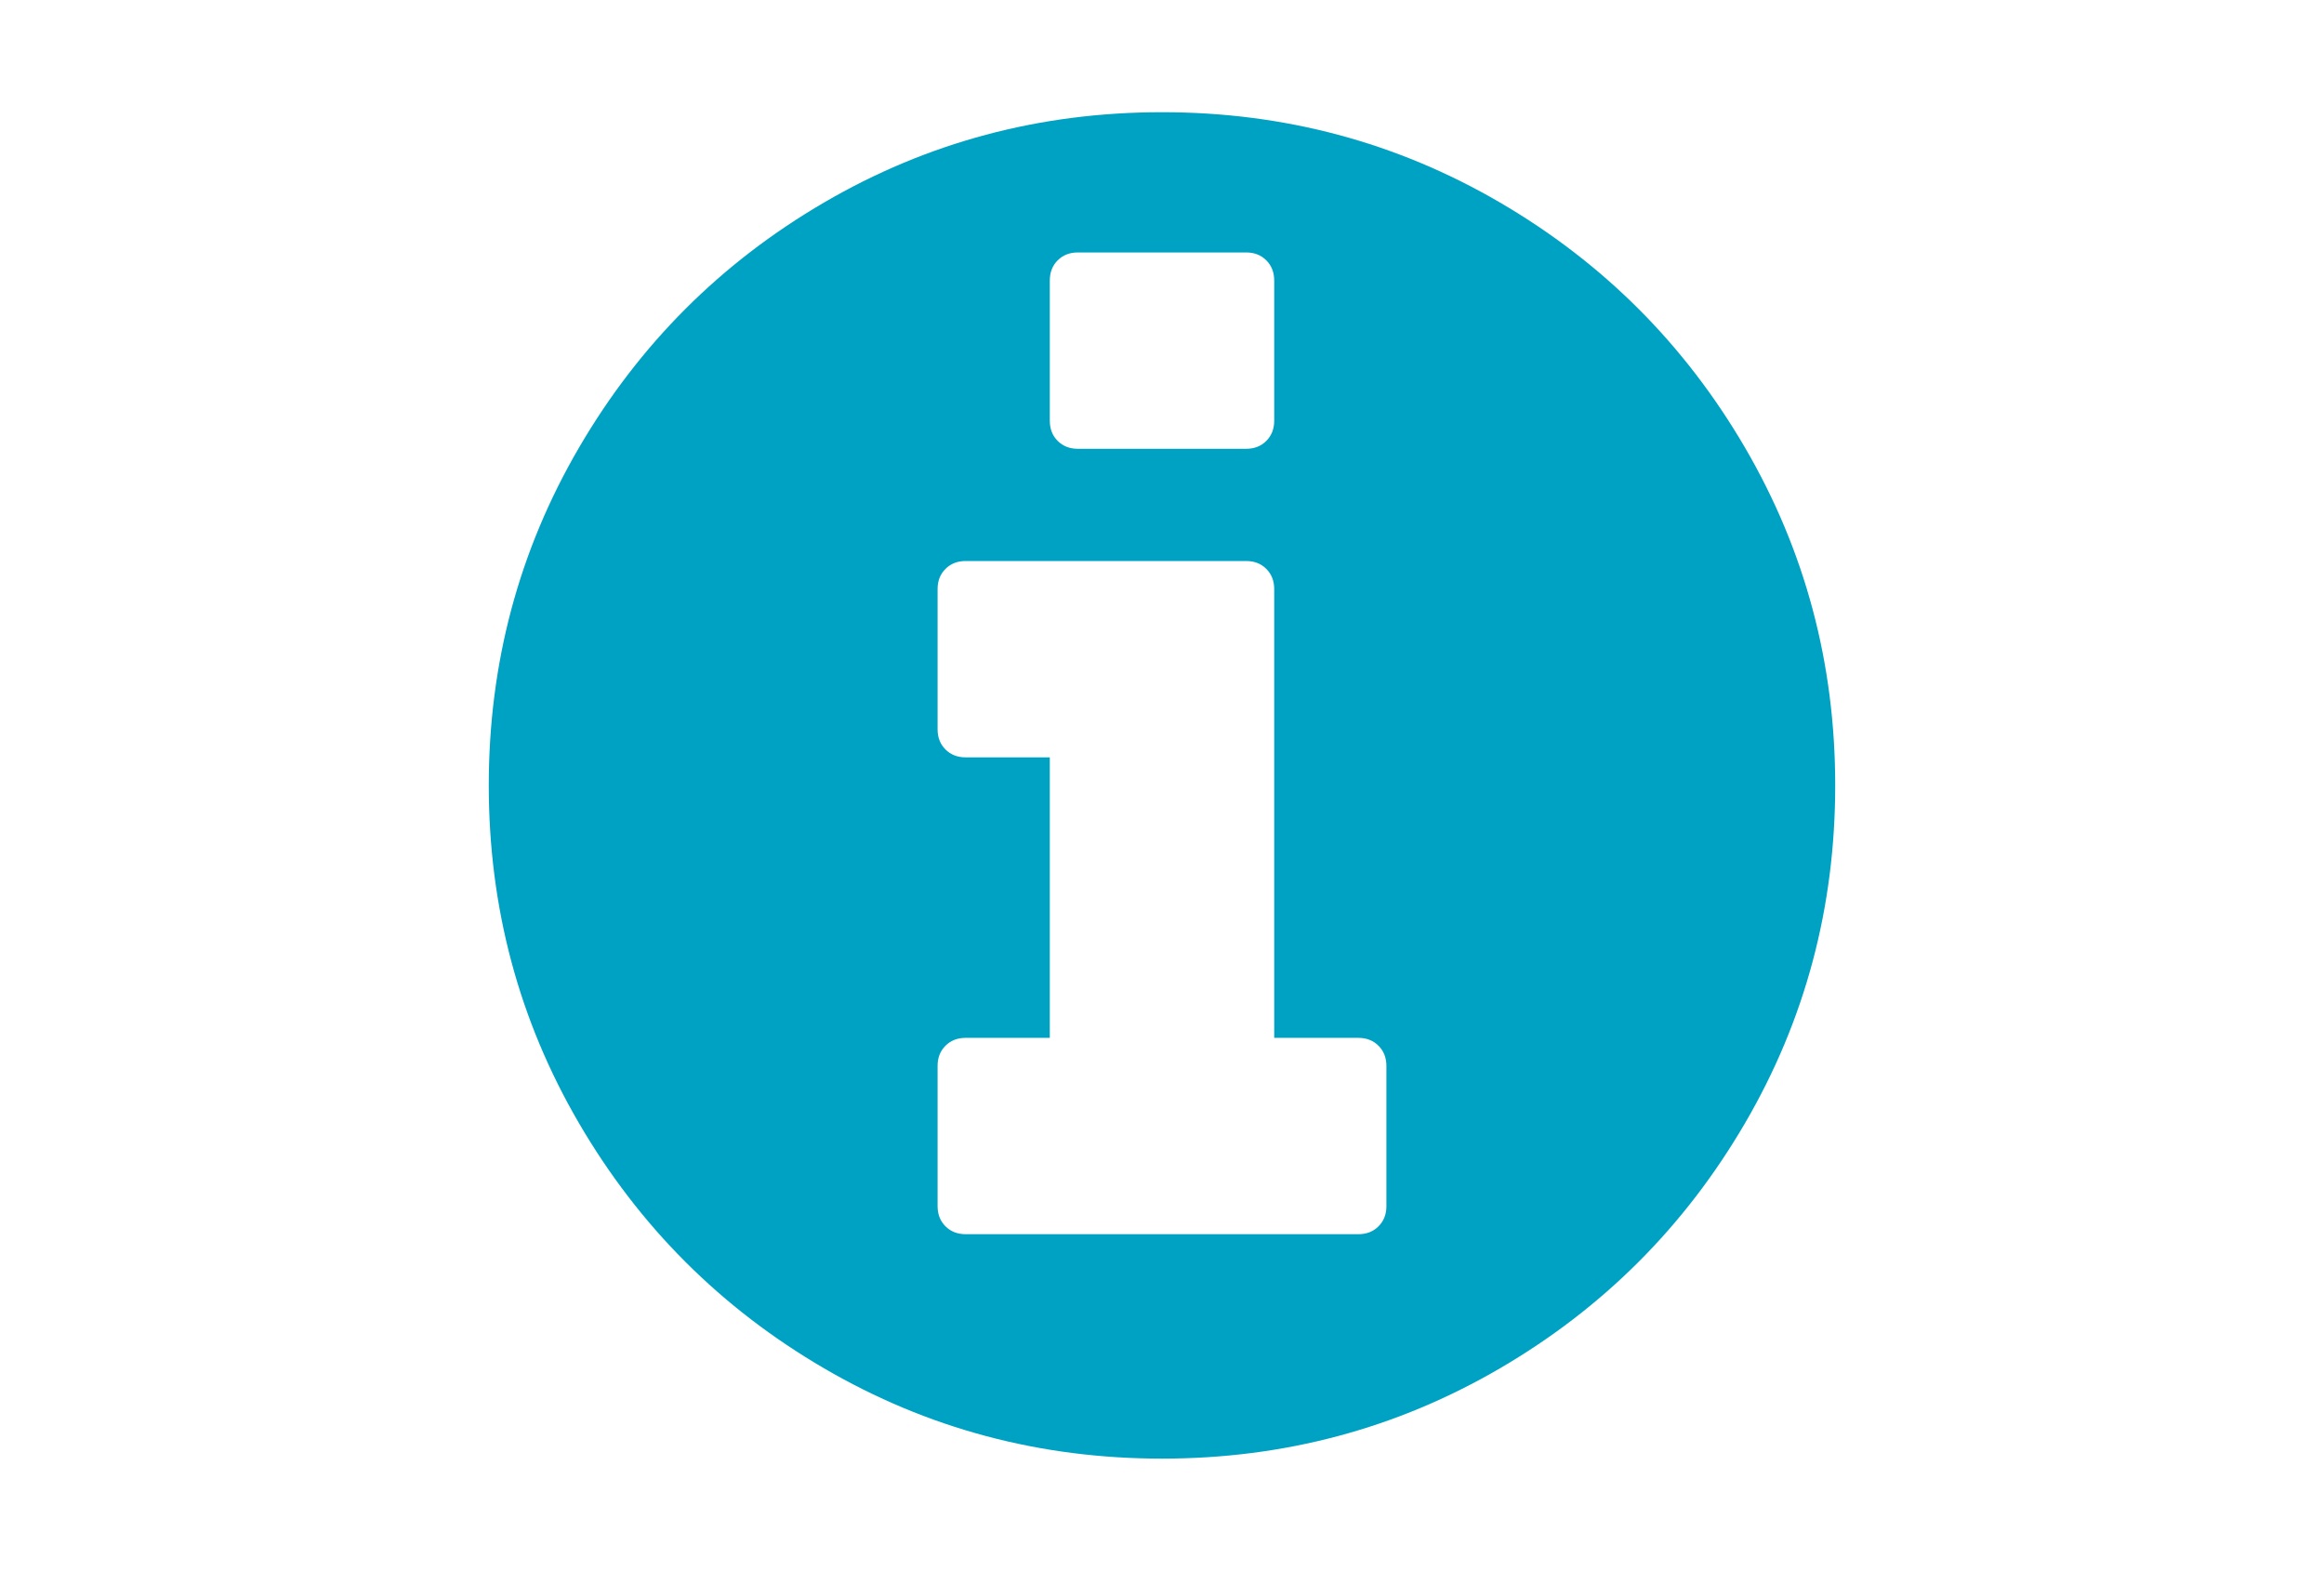
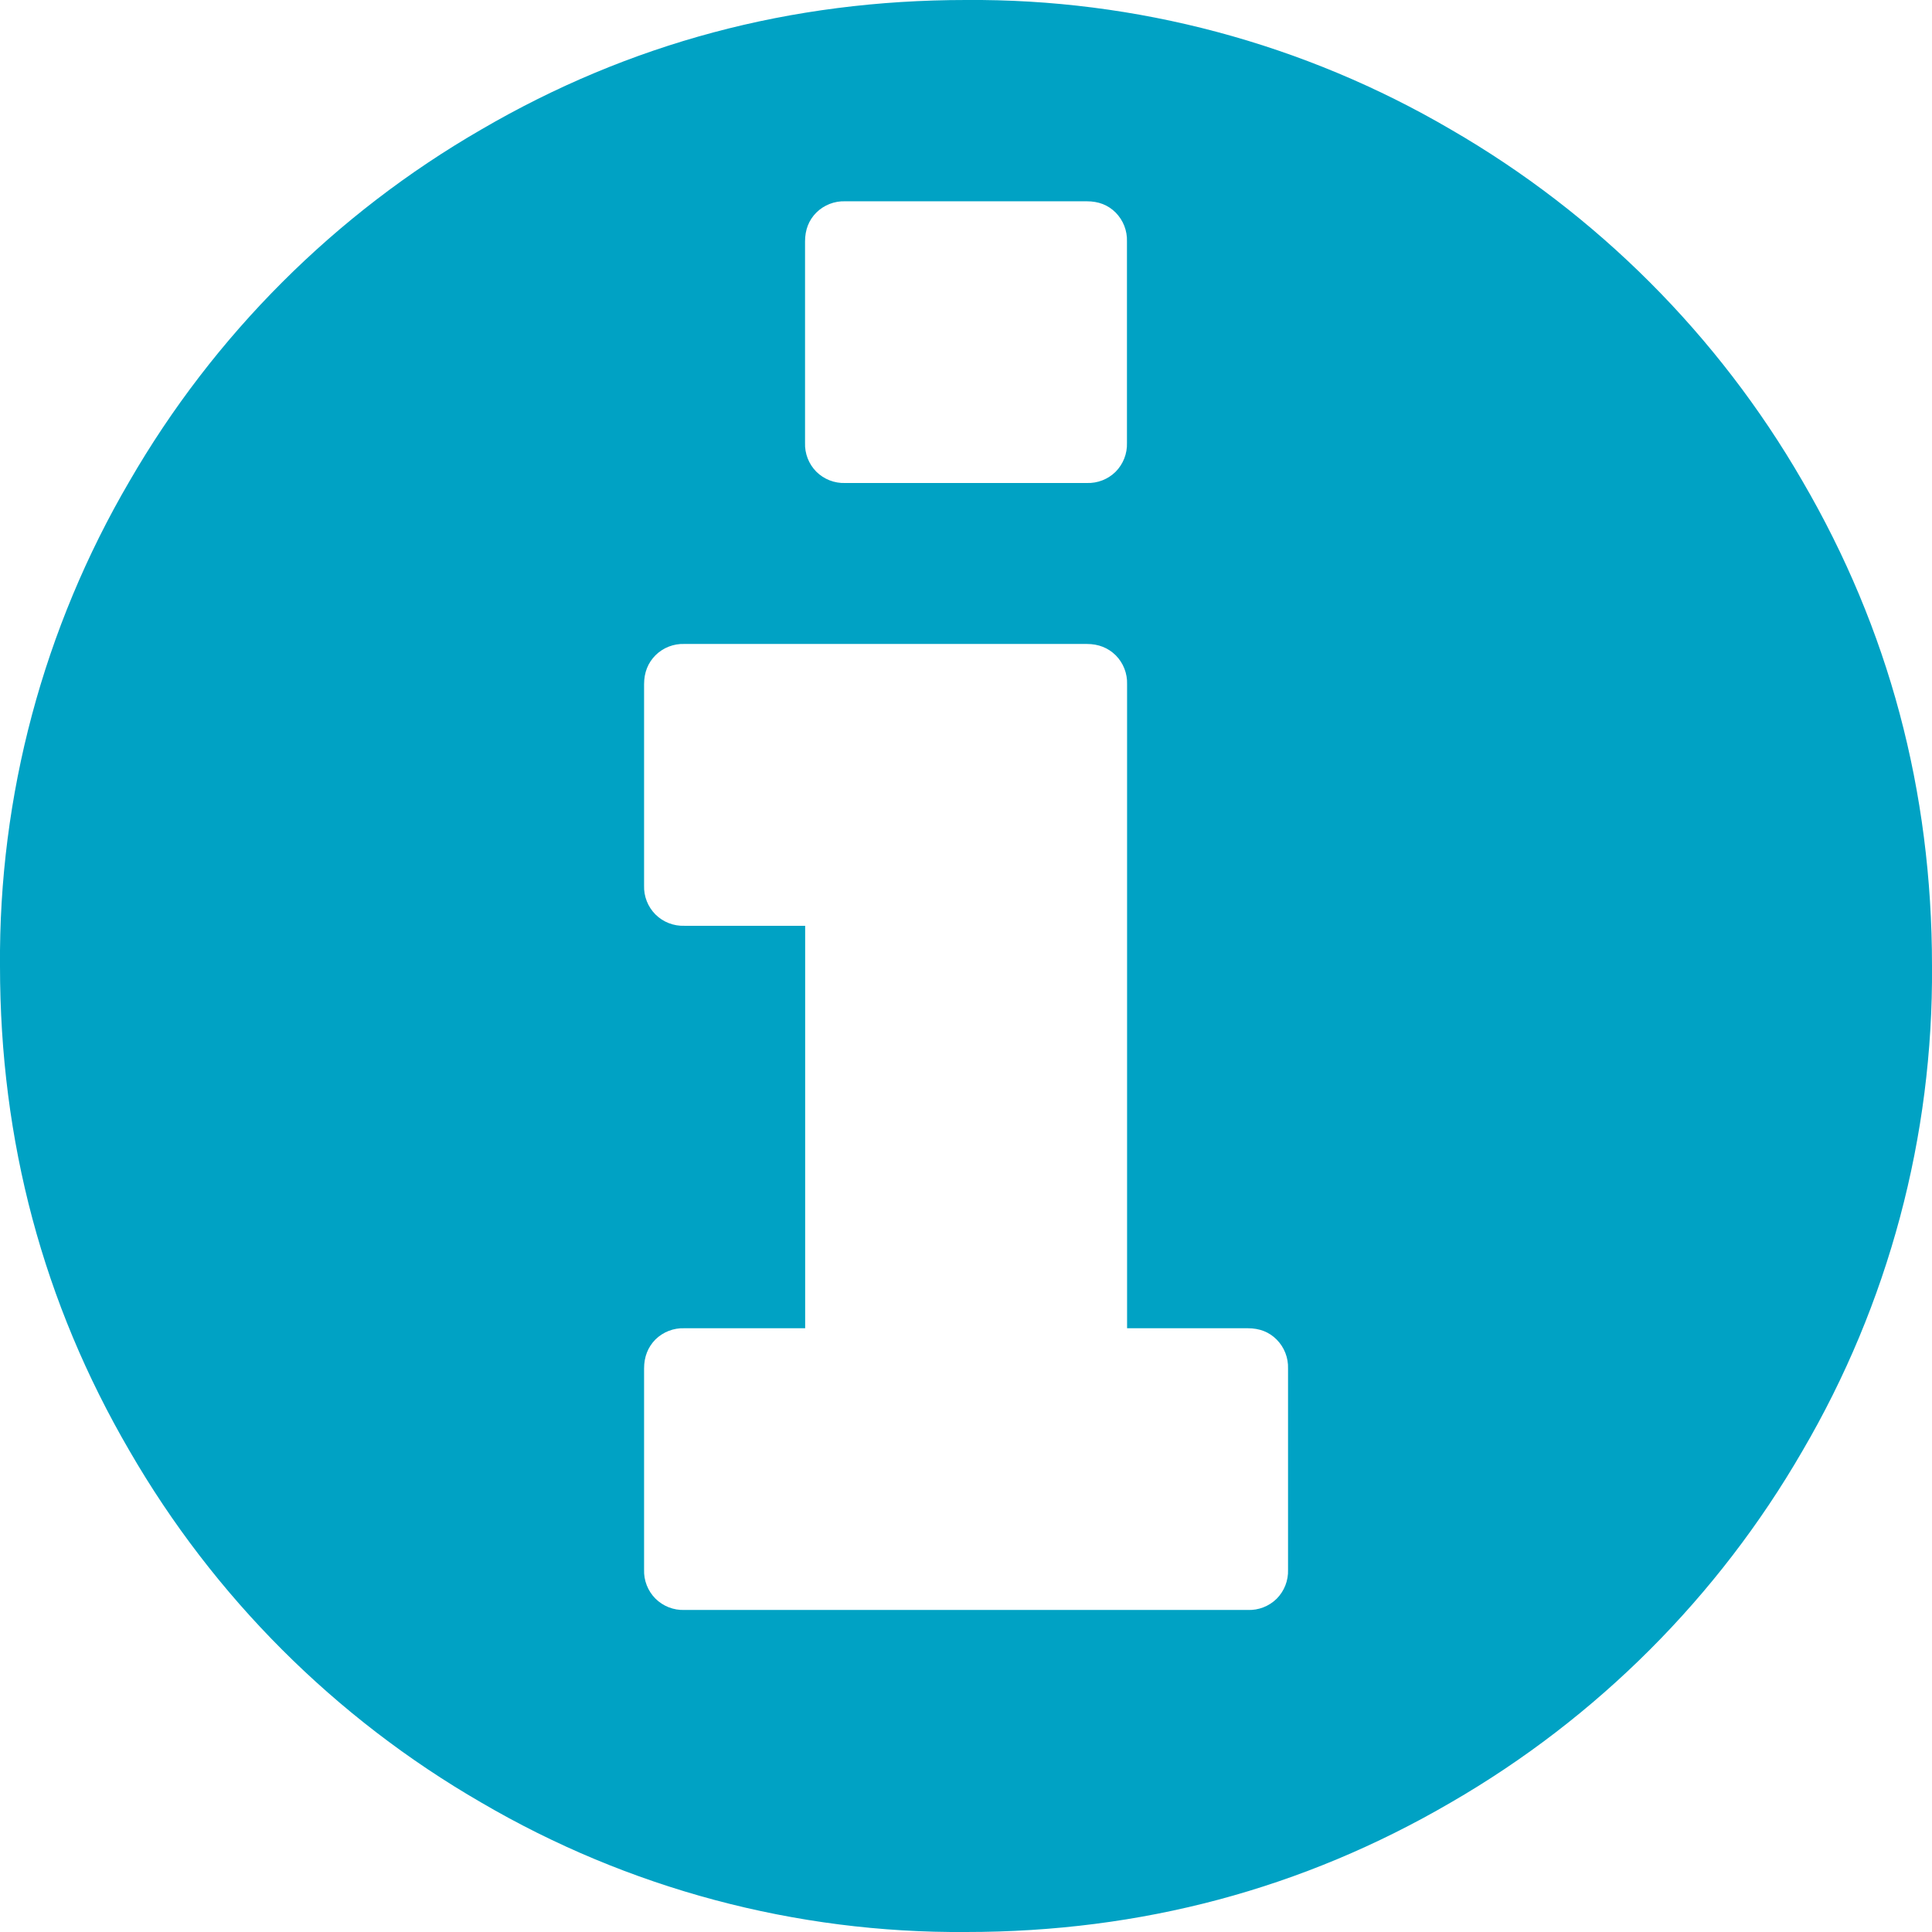
- <svg xmlns="http://www.w3.org/2000/svg" version="1.1" id="Capa_1" x="0px" y="0px" width="216px" height="146px" viewBox="0 0 216 146" enable-background="new 0 0 216 146" xml:space="preserve">
-   <path d="M162.18,41.592c-5.595-9.586-13.185-17.176-22.771-22.771c-9.588-5.595-20.055-8.392-31.408-8.392  c-11.352,0-21.822,2.797-31.408,8.392c-9.587,5.594-17.177,13.184-22.772,22.771C48.225,51.179,45.428,61.649,45.428,73  c0,11.352,2.798,21.82,8.392,31.408c5.595,9.585,13.185,17.176,22.772,22.771c9.587,5.595,20.056,8.392,31.408,8.392  c11.352,0,21.822-2.797,31.408-8.392c9.586-5.594,17.176-13.185,22.771-22.771c5.594-9.587,8.391-20.057,8.391-31.408  C170.57,61.648,167.773,51.178,162.18,41.592z M97.572,26.071c0-0.761,0.244-1.385,0.733-1.874c0.489-0.488,1.114-0.733,1.874-0.733  h15.644c0.76,0,1.385,0.245,1.872,0.733c0.488,0.489,0.734,1.113,0.734,1.874v13.036c0,0.76-0.246,1.385-0.734,1.873  c-0.487,0.489-1.112,0.733-1.872,0.733h-15.644c-0.76,0-1.385-0.244-1.874-0.733c-0.489-0.488-0.733-1.113-0.733-1.873V26.071z   M128.857,112.107c0,0.76-0.246,1.385-0.733,1.872c-0.487,0.489-1.112,0.733-1.874,0.733h-36.5c-0.761,0-1.385-0.244-1.874-0.733  c-0.489-0.488-0.733-1.113-0.733-1.873V99.07c0-0.762,0.244-1.385,0.733-1.874c0.489-0.488,1.114-0.733,1.874-0.733h7.822V70.392  H89.75c-0.761,0-1.385-0.244-1.874-0.733c-0.489-0.488-0.733-1.113-0.733-1.874V54.75c0-0.761,0.244-1.385,0.733-1.874  c0.489-0.489,1.114-0.733,1.874-0.733h26.073c0.76,0,1.385,0.244,1.872,0.733c0.488,0.489,0.734,1.113,0.734,1.874v41.714h7.82  c0.761,0,1.386,0.245,1.874,0.733c0.487,0.488,0.733,1.113,0.733,1.874V112.107z" fill="#00a2c4" />
+ <svg xmlns="http://www.w3.org/2000/svg" width="16" height="16" viewBox="0 0 16 16">
+   <path d="M14.927 3.984a7.966 7.966 0 00-2.911-2.911A7.825 7.825 0 008 0C6.55 0 5.21.358 3.985 1.073a7.963 7.963 0 00-2.912 2.911A7.825 7.825 0 000 8c0 1.451.358 2.79 1.073 4.016a7.966 7.966 0 002.911 2.911A7.825 7.825 0 008 16c1.452 0 2.79-.358 4.016-1.073a7.965 7.965 0 002.911-2.911A7.827 7.827 0 0016 8c0-1.451-.358-2.79-1.073-4.016zM6.667 2c0-.097.031-.177.094-.24A.325.325 0 017 1.667h2c.097 0 .176.03.239.093a.325.325 0 01.094.24v1.667a.325.325 0 01-.094.24A.324.324 0 019 4H7a.324.324 0 01-.24-.094.324.324 0 01-.093-.24V2zm4 11a.325.325 0 01-.094.24.324.324 0 01-.24.093H5.668a.324.324 0 01-.24-.094.324.324 0 01-.094-.24v-1.666c0-.097.032-.177.094-.24a.325.325 0 01.24-.093h1V7.667h-1a.324.324 0 01-.24-.094.324.324 0 01-.094-.24V5.667c0-.098.032-.177.094-.24a.324.324 0 01.24-.094H9c.098 0 .177.032.24.094a.325.325 0 01.094.24V11h1c.097 0 .177.031.239.094a.325.325 0 01.094.24V13z" fill="#00A2C4" />
</svg>
